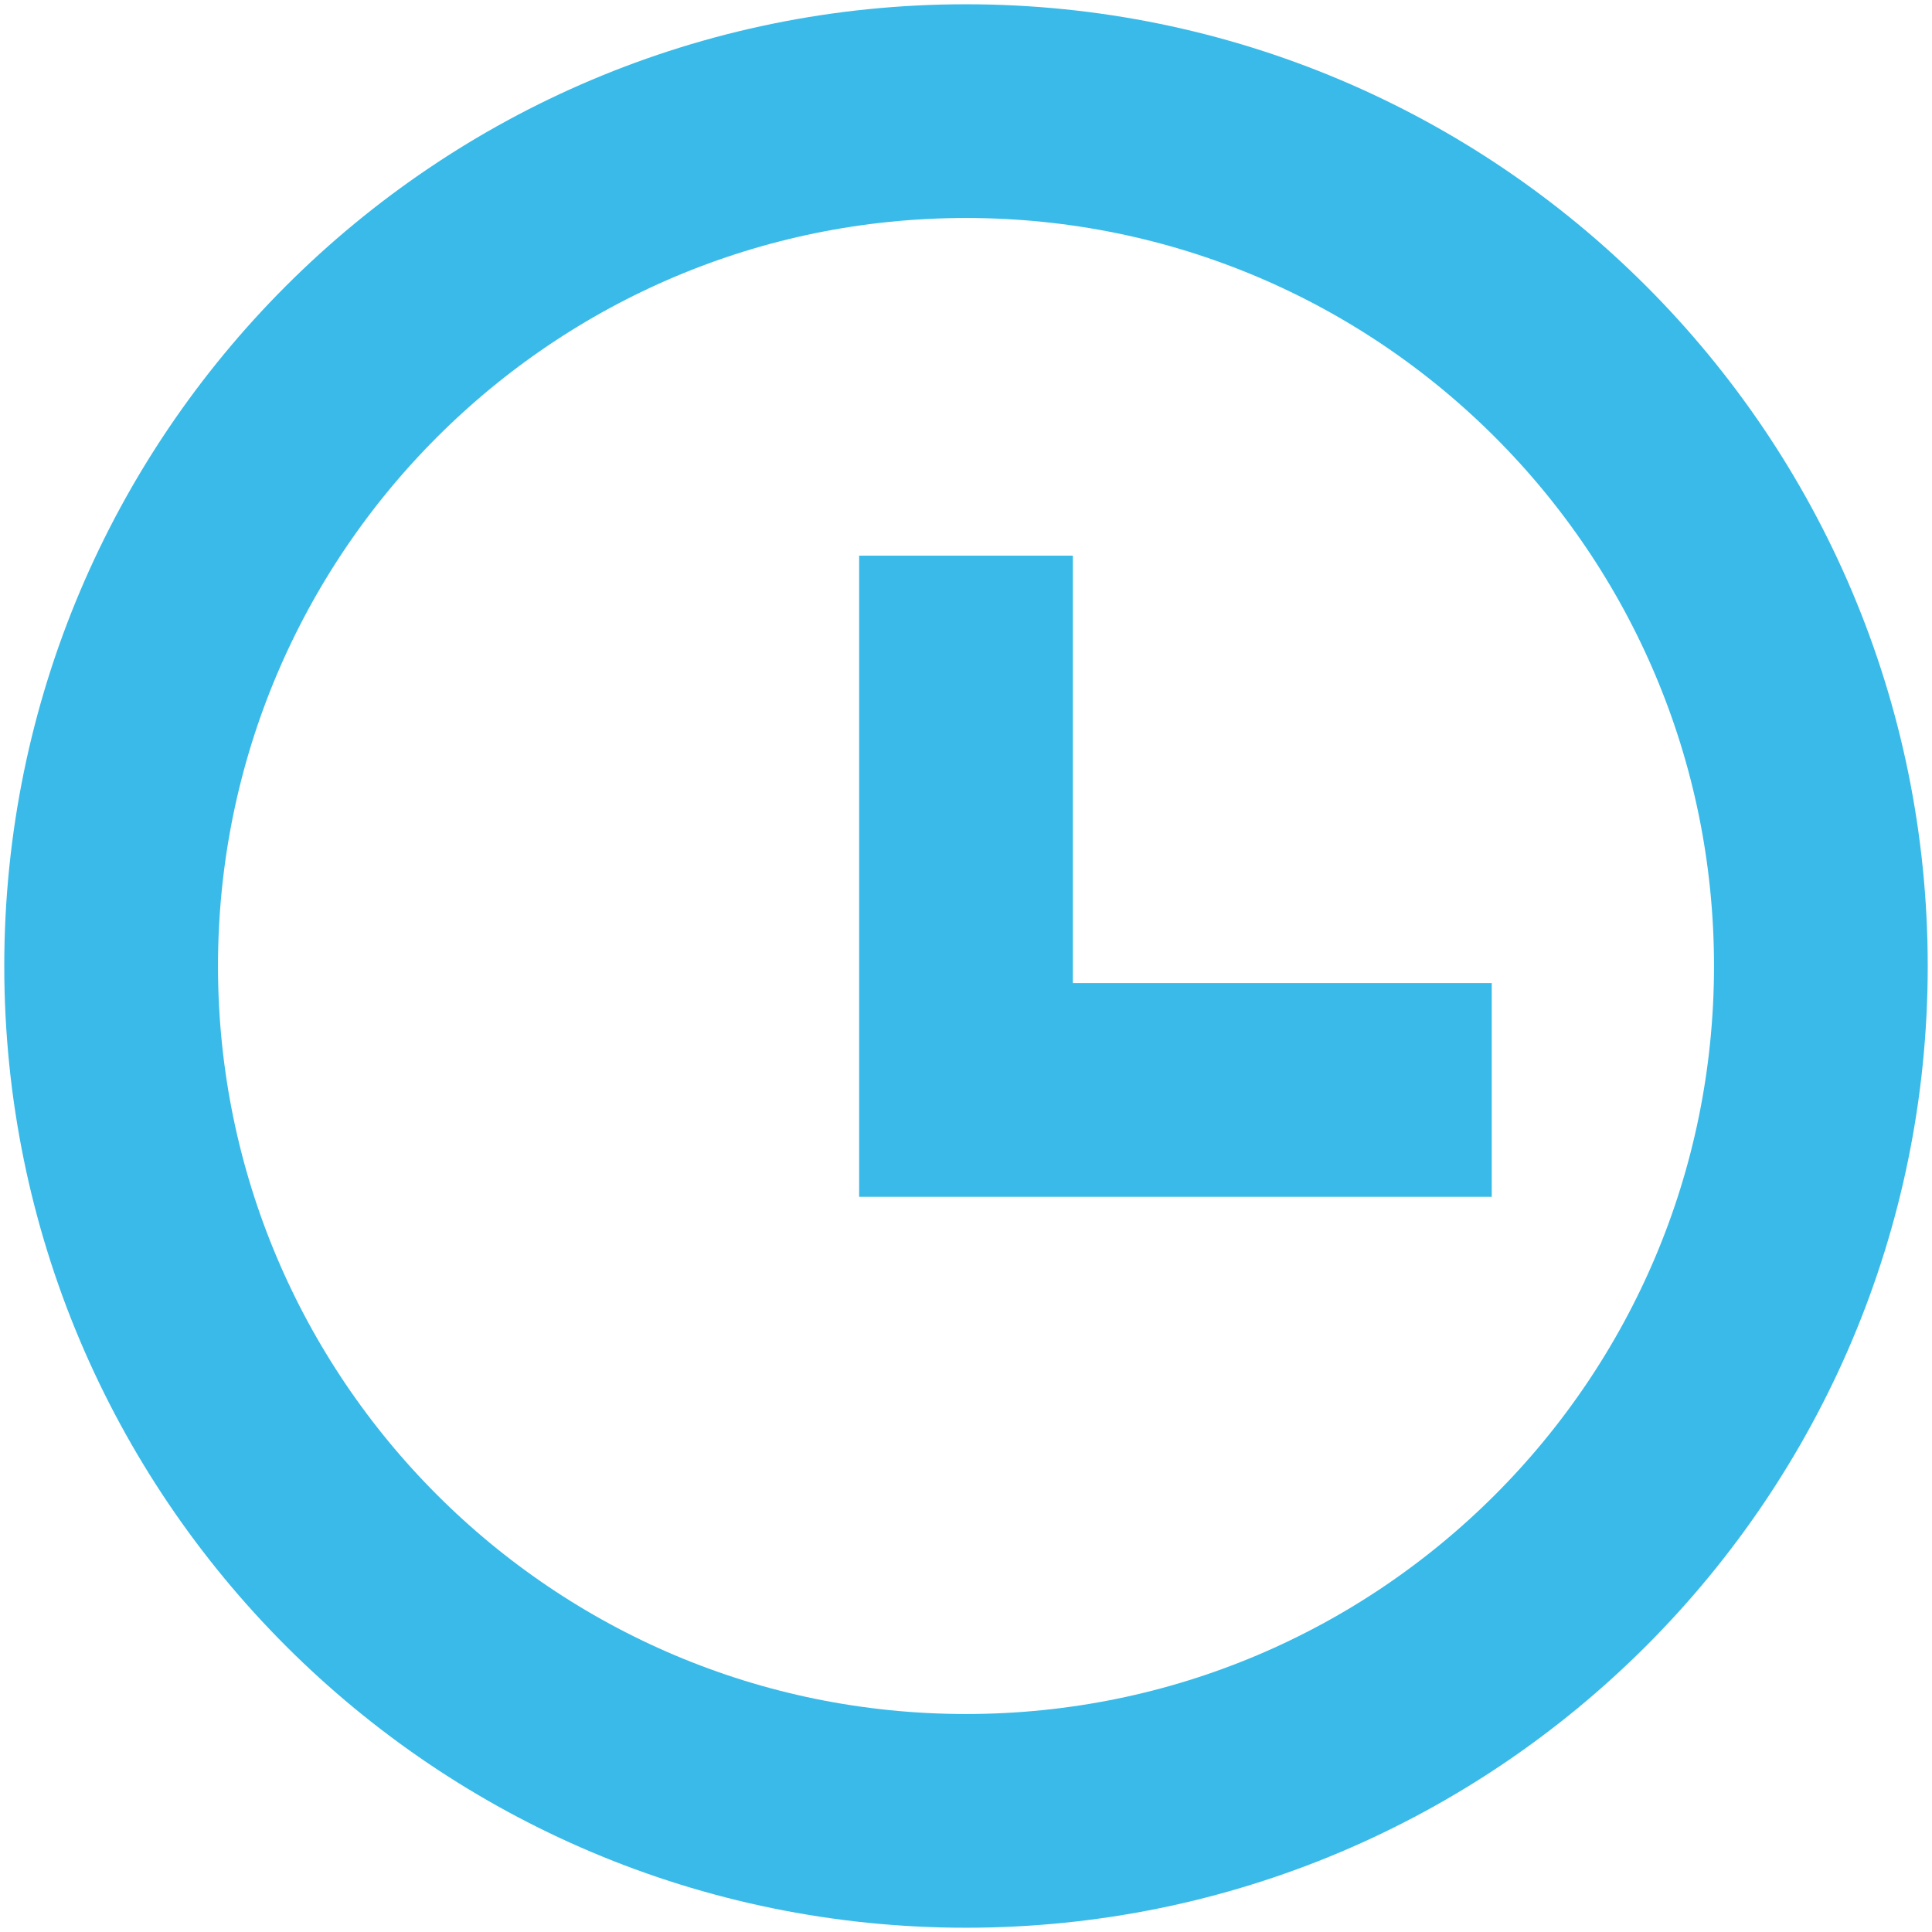
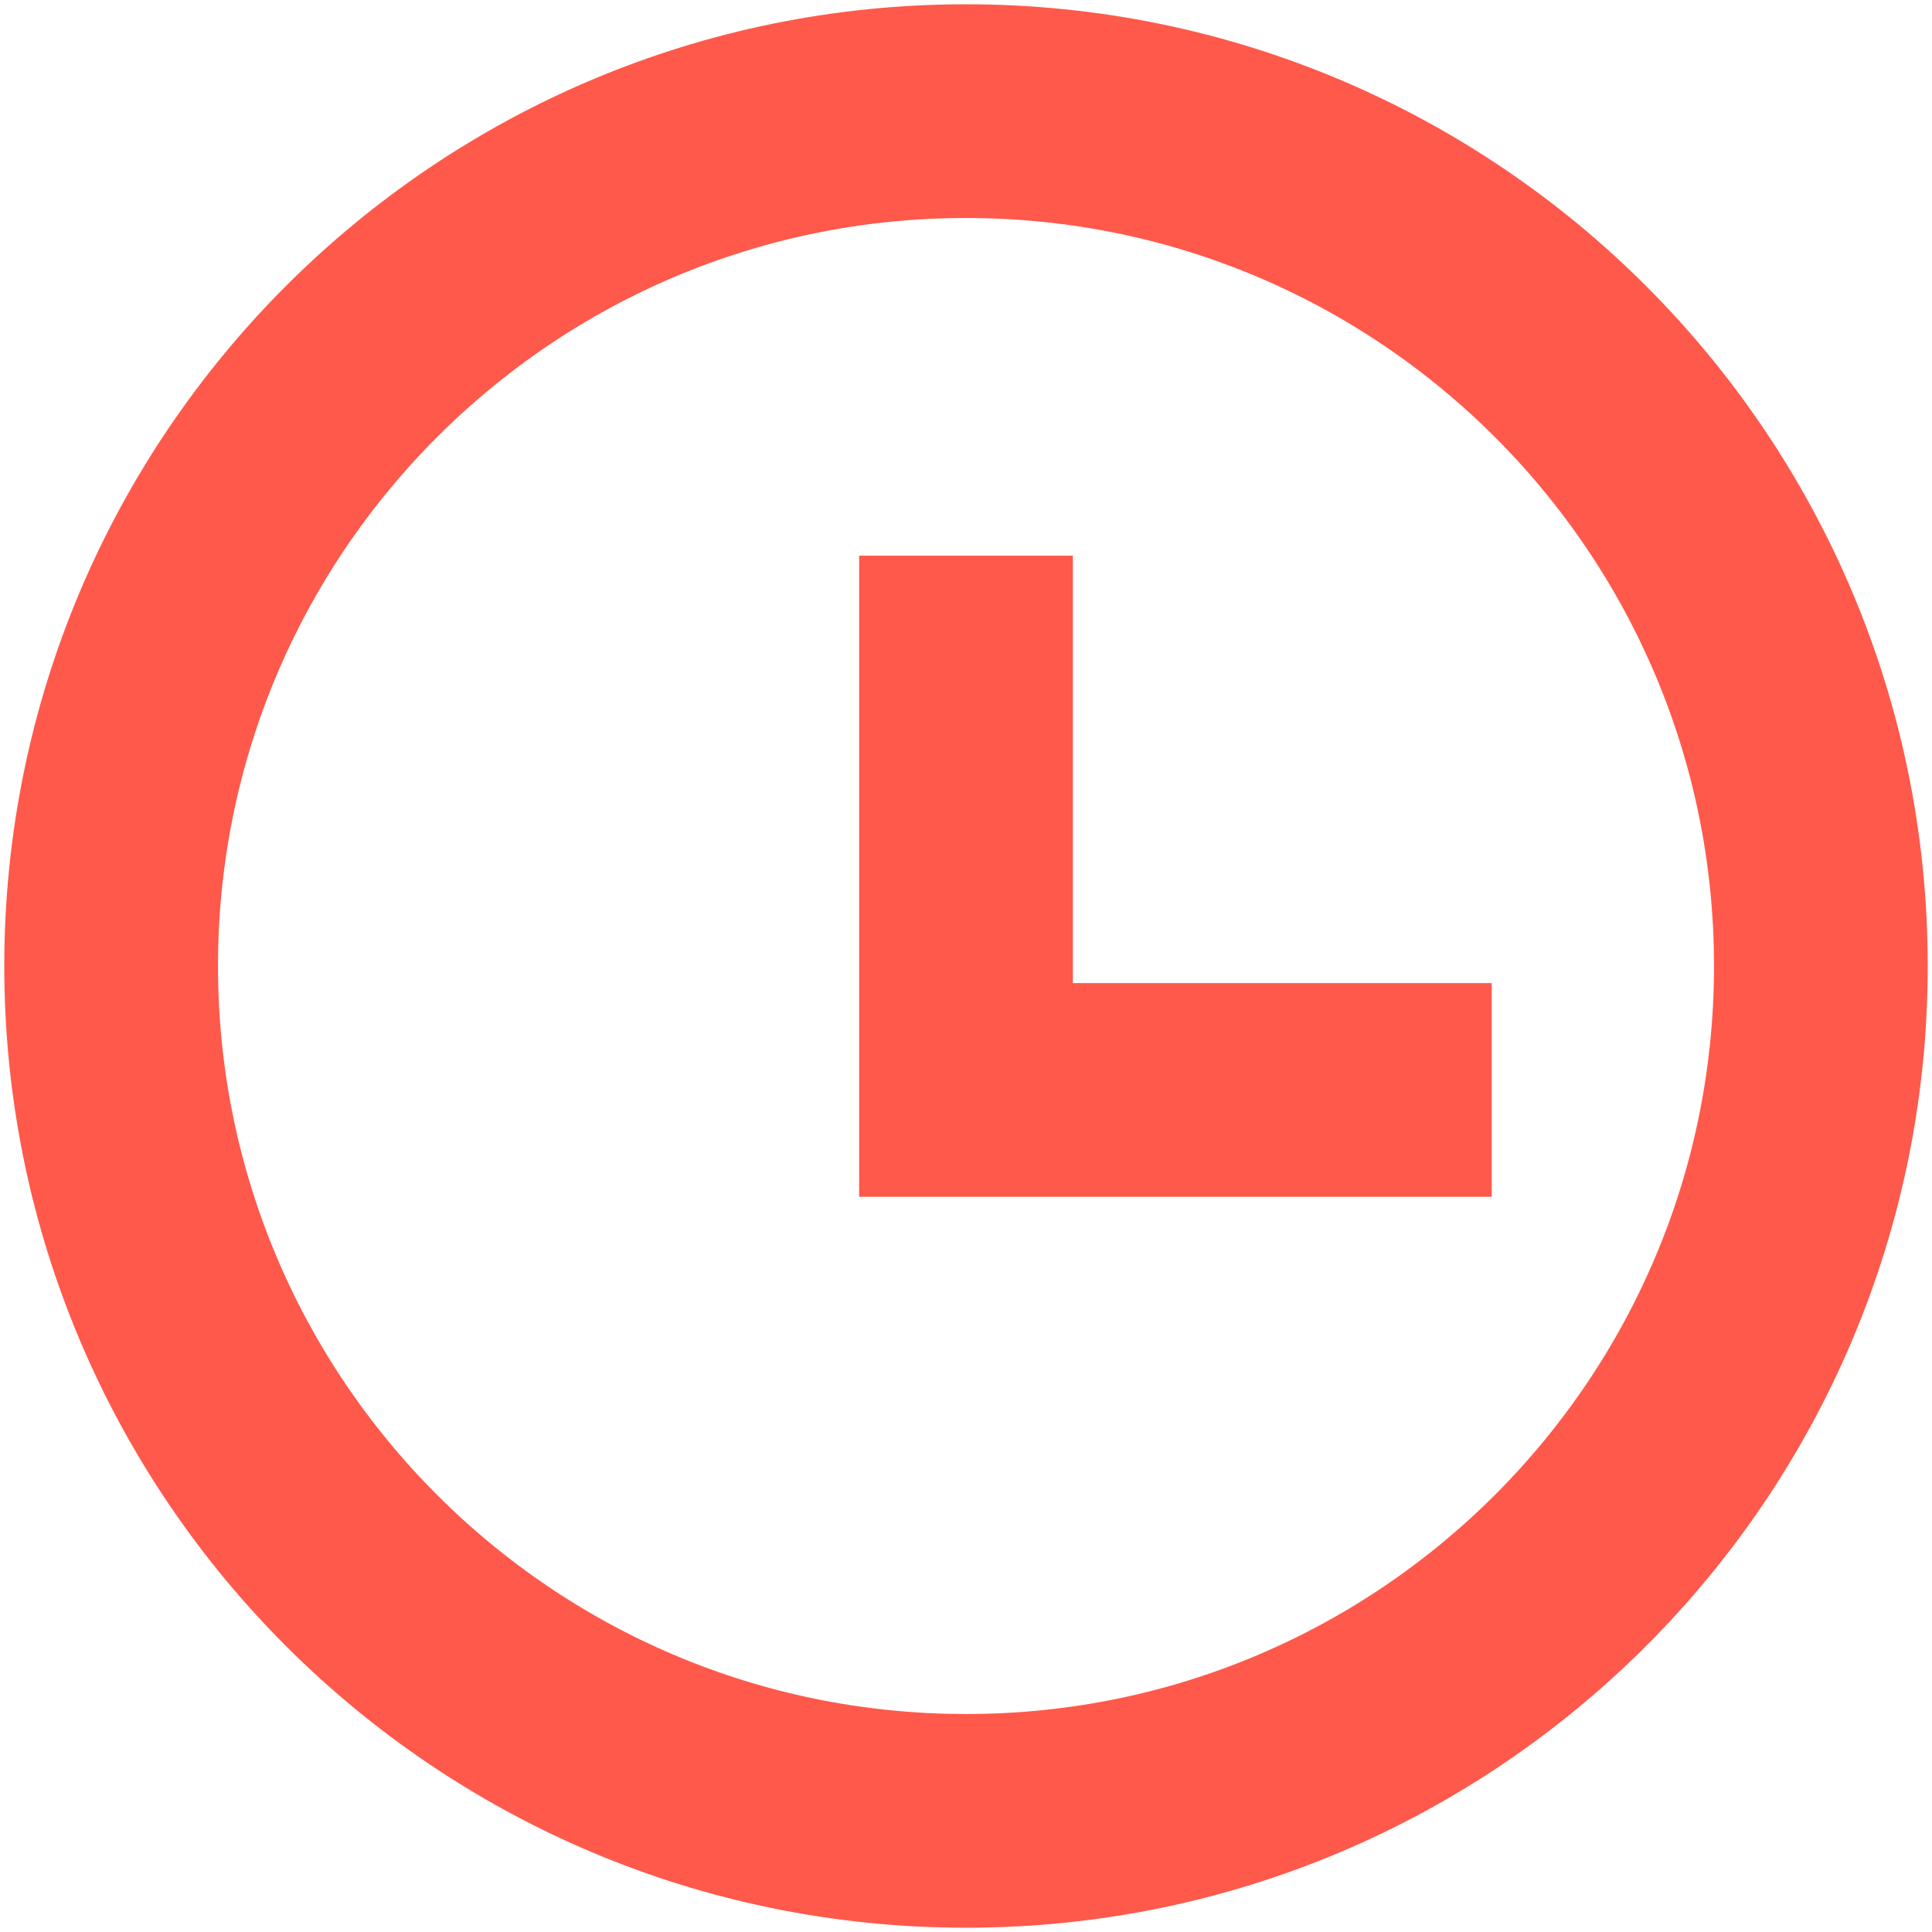
<svg xmlns="http://www.w3.org/2000/svg" width="226" height="226" viewBox="0 0 226 226" fill="none">
-   <path d="M113 13C168.228 13 213 57.772 213 113C213 168.228 168.228 213 113 213C57.772 213 13 168.228 13 113C13 57.772 57.772 13 113 13Z" stroke="#39BAE8" stroke-width="25" />
-   <path d="M113 65V127.5H174.5" stroke="#39BAE8" stroke-width="25" />
+   <path d="M113 13C168.228 13 213 57.772 213 113C213 168.228 168.228 213 113 213C57.772 213 13 168.228 13 113C13 57.772 57.772 13 113 13Z" stroke="#FF594B" stroke-width="25" />
+   <path d="M113 65V127.5H174.5" stroke="#FF594B" stroke-width="25" />
</svg>
